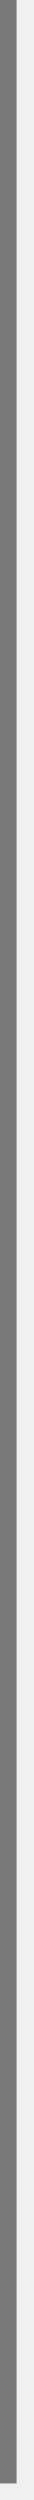
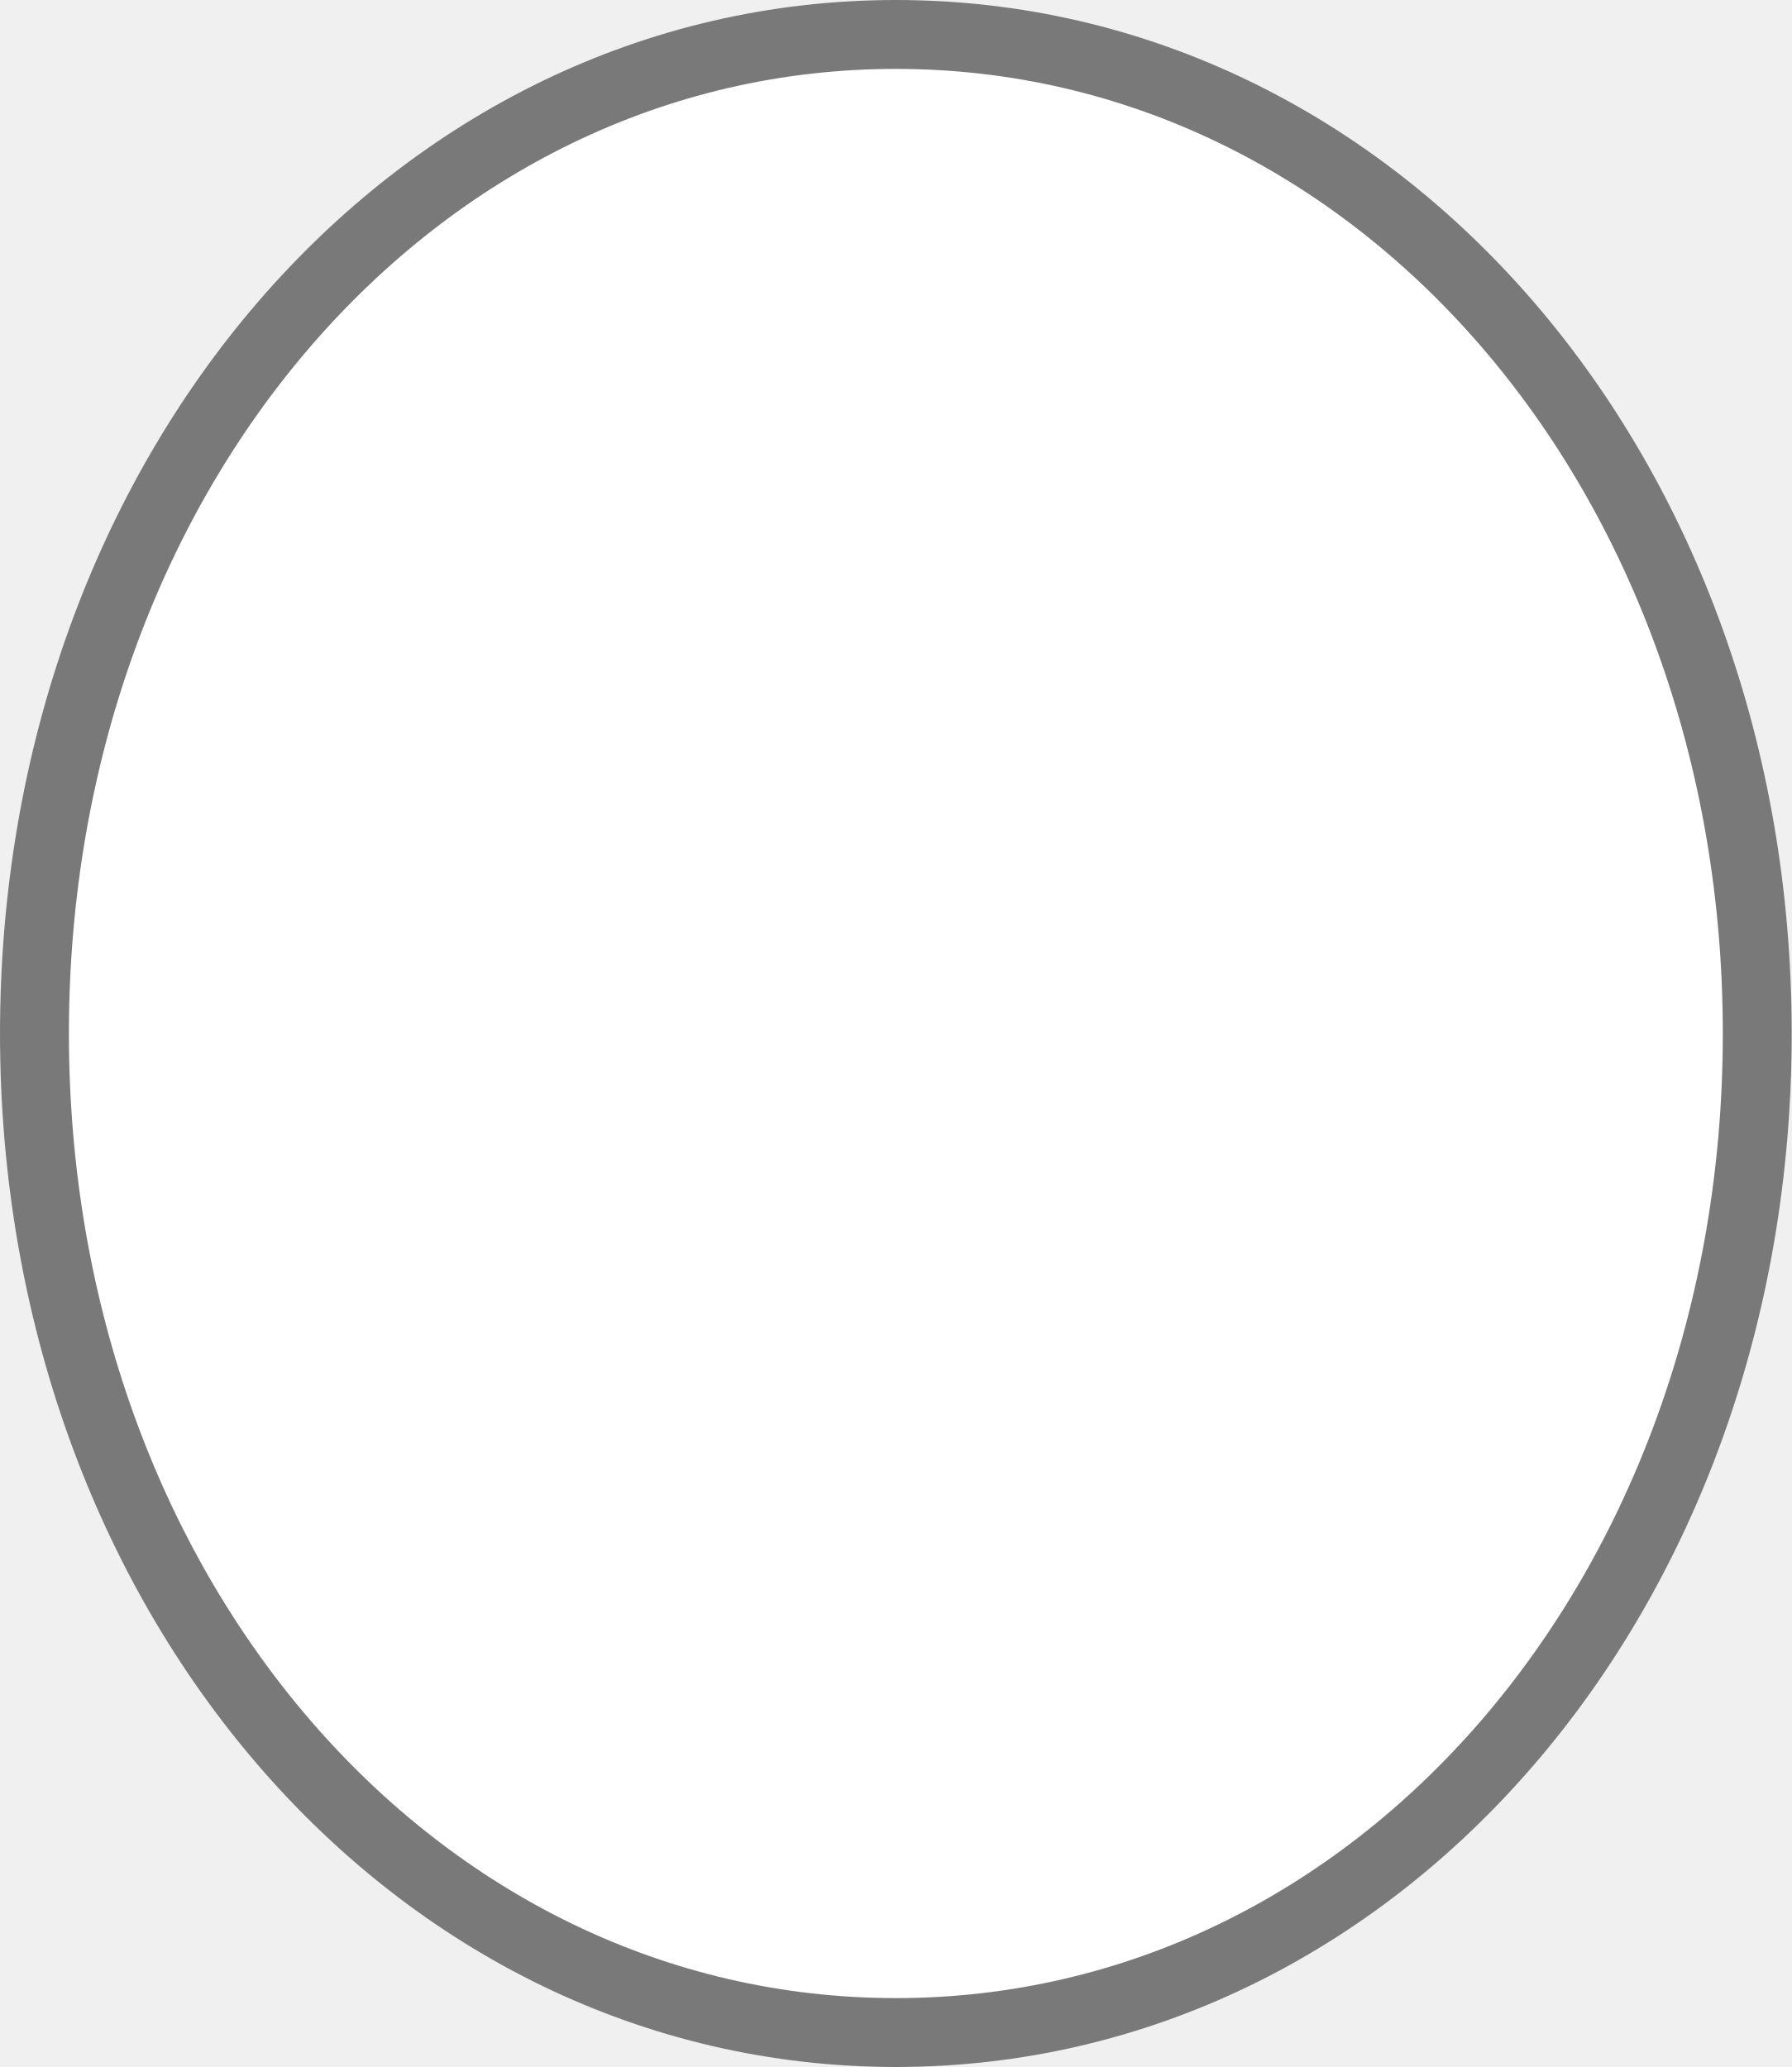
- <svg xmlns="http://www.w3.org/2000/svg" version="1.1" width="2px" height="151px">
-   <g transform="matrix(1 0 0 1 -1239 -839 )">
-     <path d="M 1239.5 839  L 1239.5 989  " stroke-width="1" stroke="#797979" fill="none" />
+ <svg xmlns="http://www.w3.org/2000/svg" version="1.1" width="26px" height="30px">
+   <g transform="matrix(1 0 0 1 -1227 -828 )">
+     <path d="M 1240 828  C 1247.28 828  1253 834.6  1253 843  C 1253 851.4  1247.28 858  1240 858  C 1232.72 858  1227 851.4  1227 843  C 1227 834.6  1232.72 828  1240 828  Z " fill-rule="nonzero" fill="#ffffff" stroke="none" />
+     <path d="M 1240 828.5  C 1247 828.5  1252.5 834.88  1252.5 843  C 1252.5 851.12  1247 857.5  1240 857.5  C 1233 857.5  1227.5 851.12  1227.5 843  C 1227.5 834.88  1233 828.5  1240 828.5  Z " stroke-width="1" stroke="#797979" fill="none" />
  </g>
</svg>
